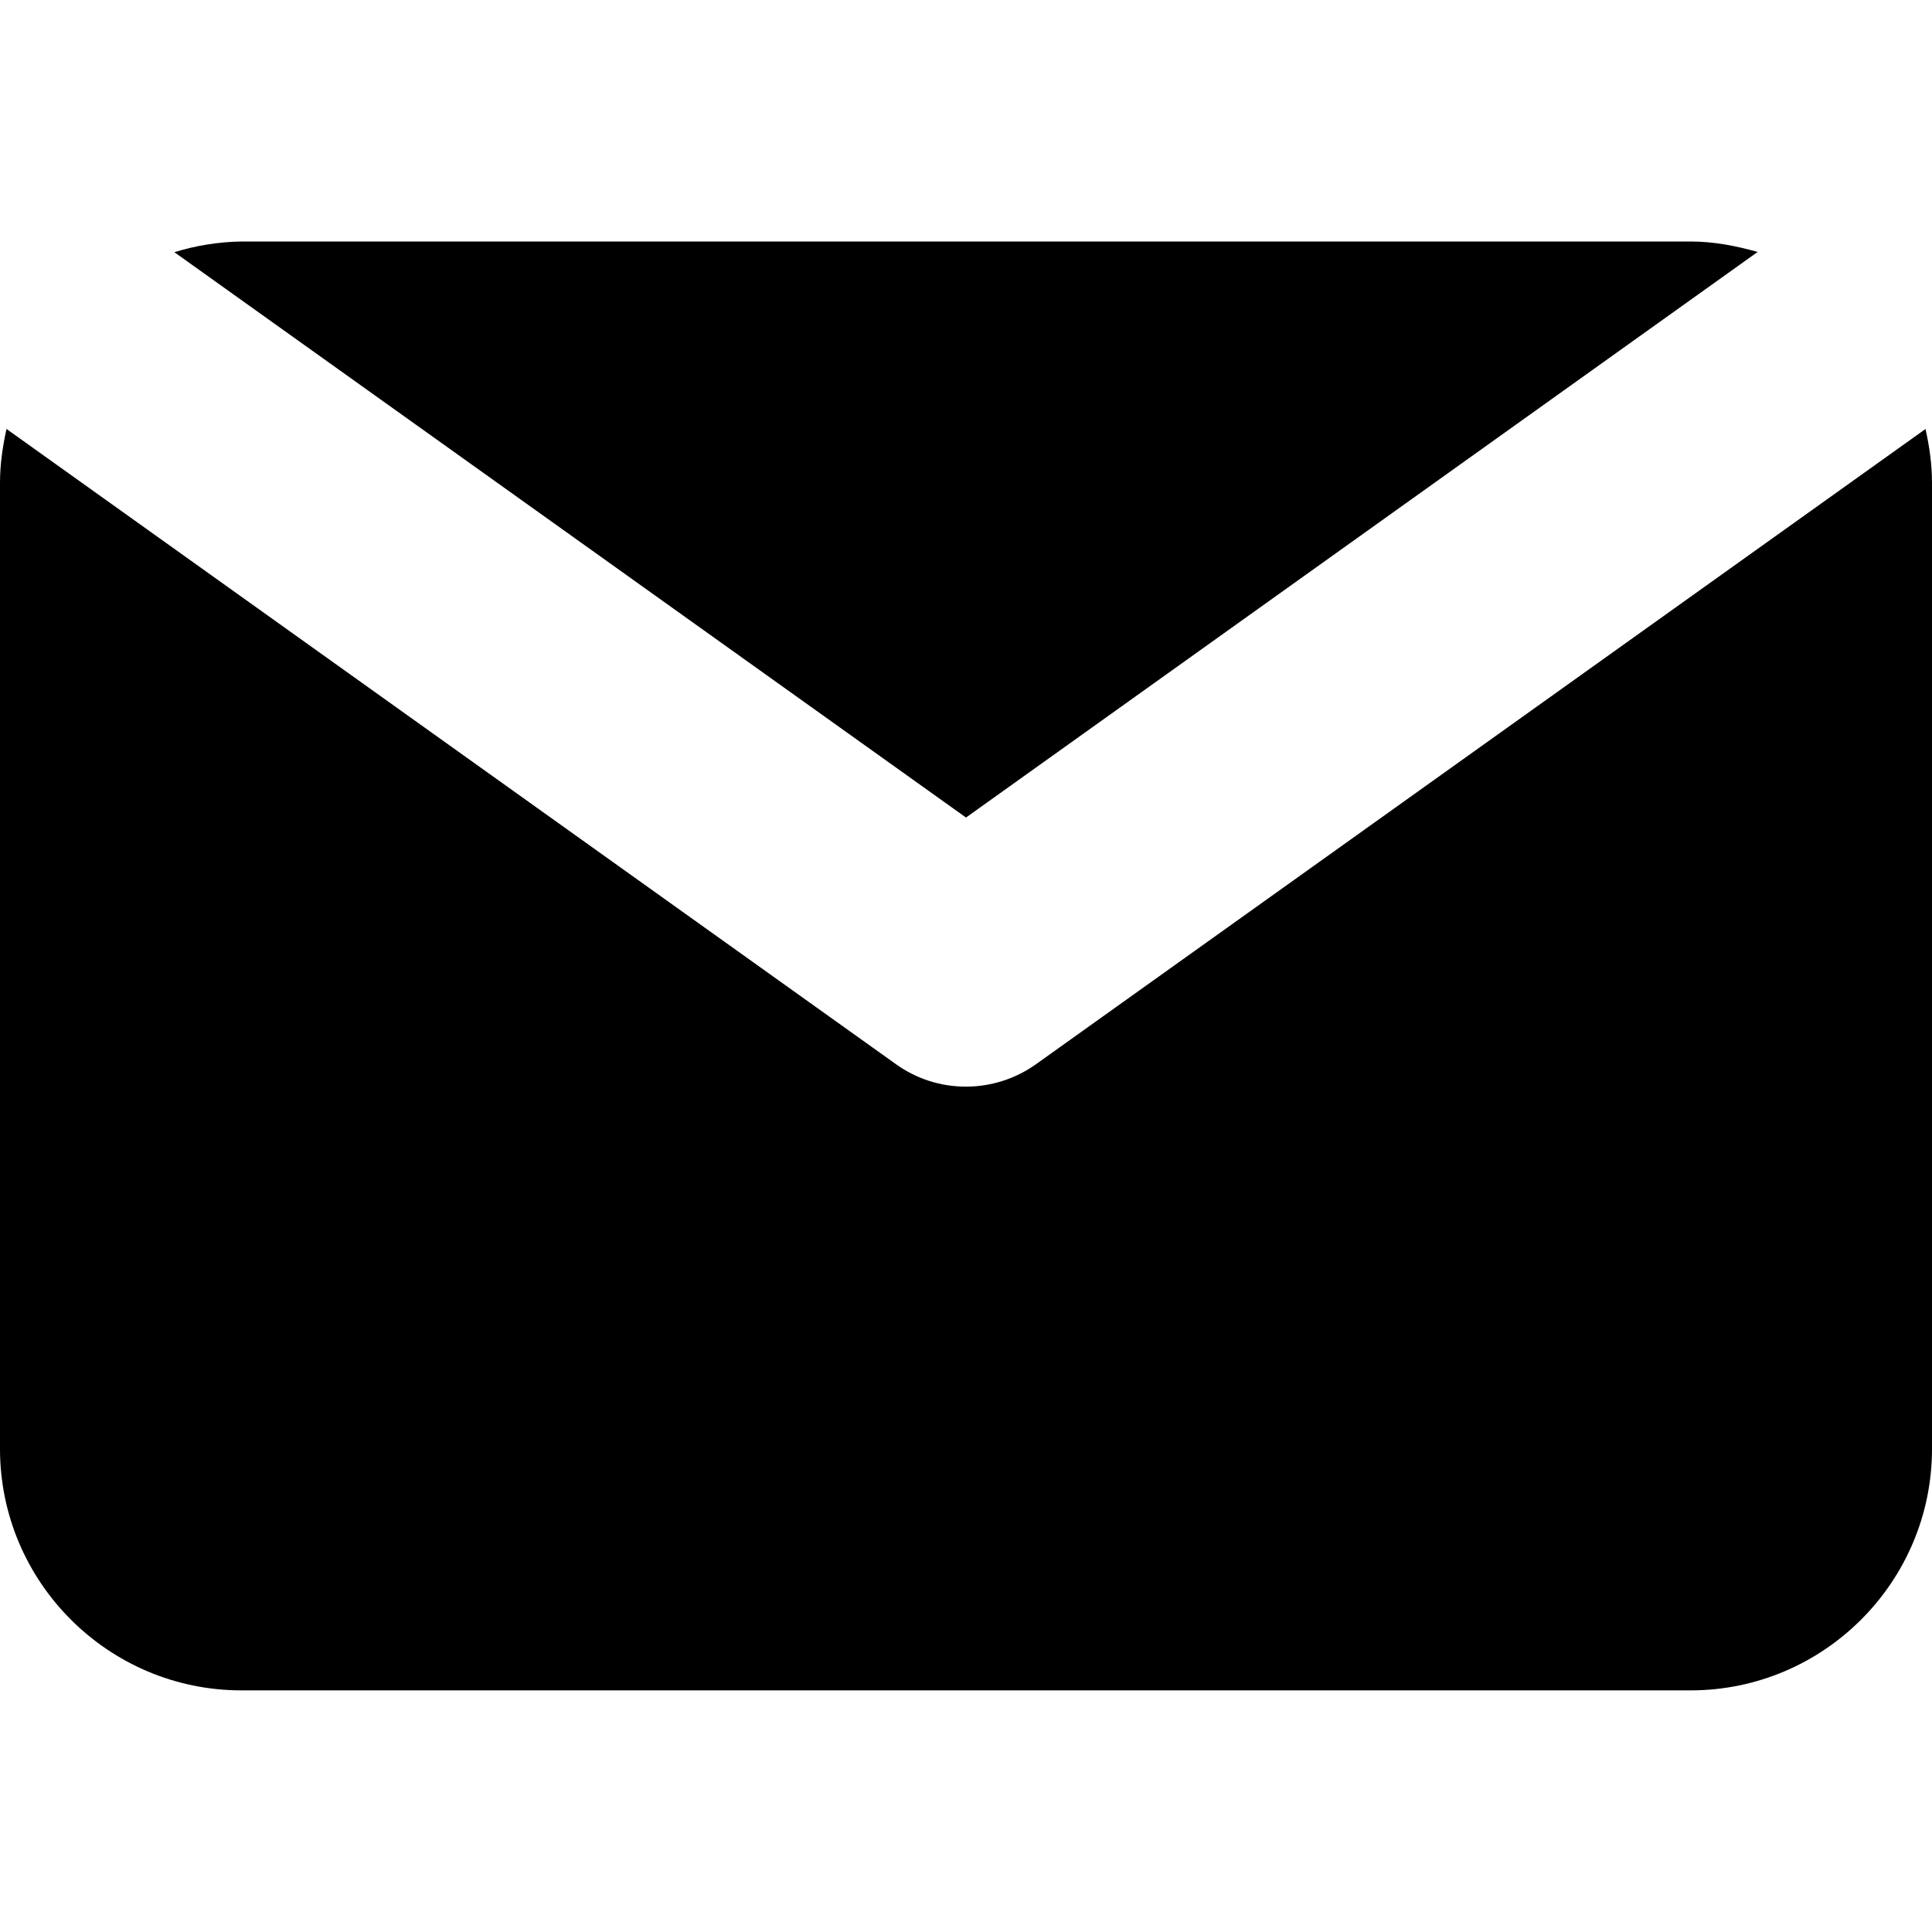
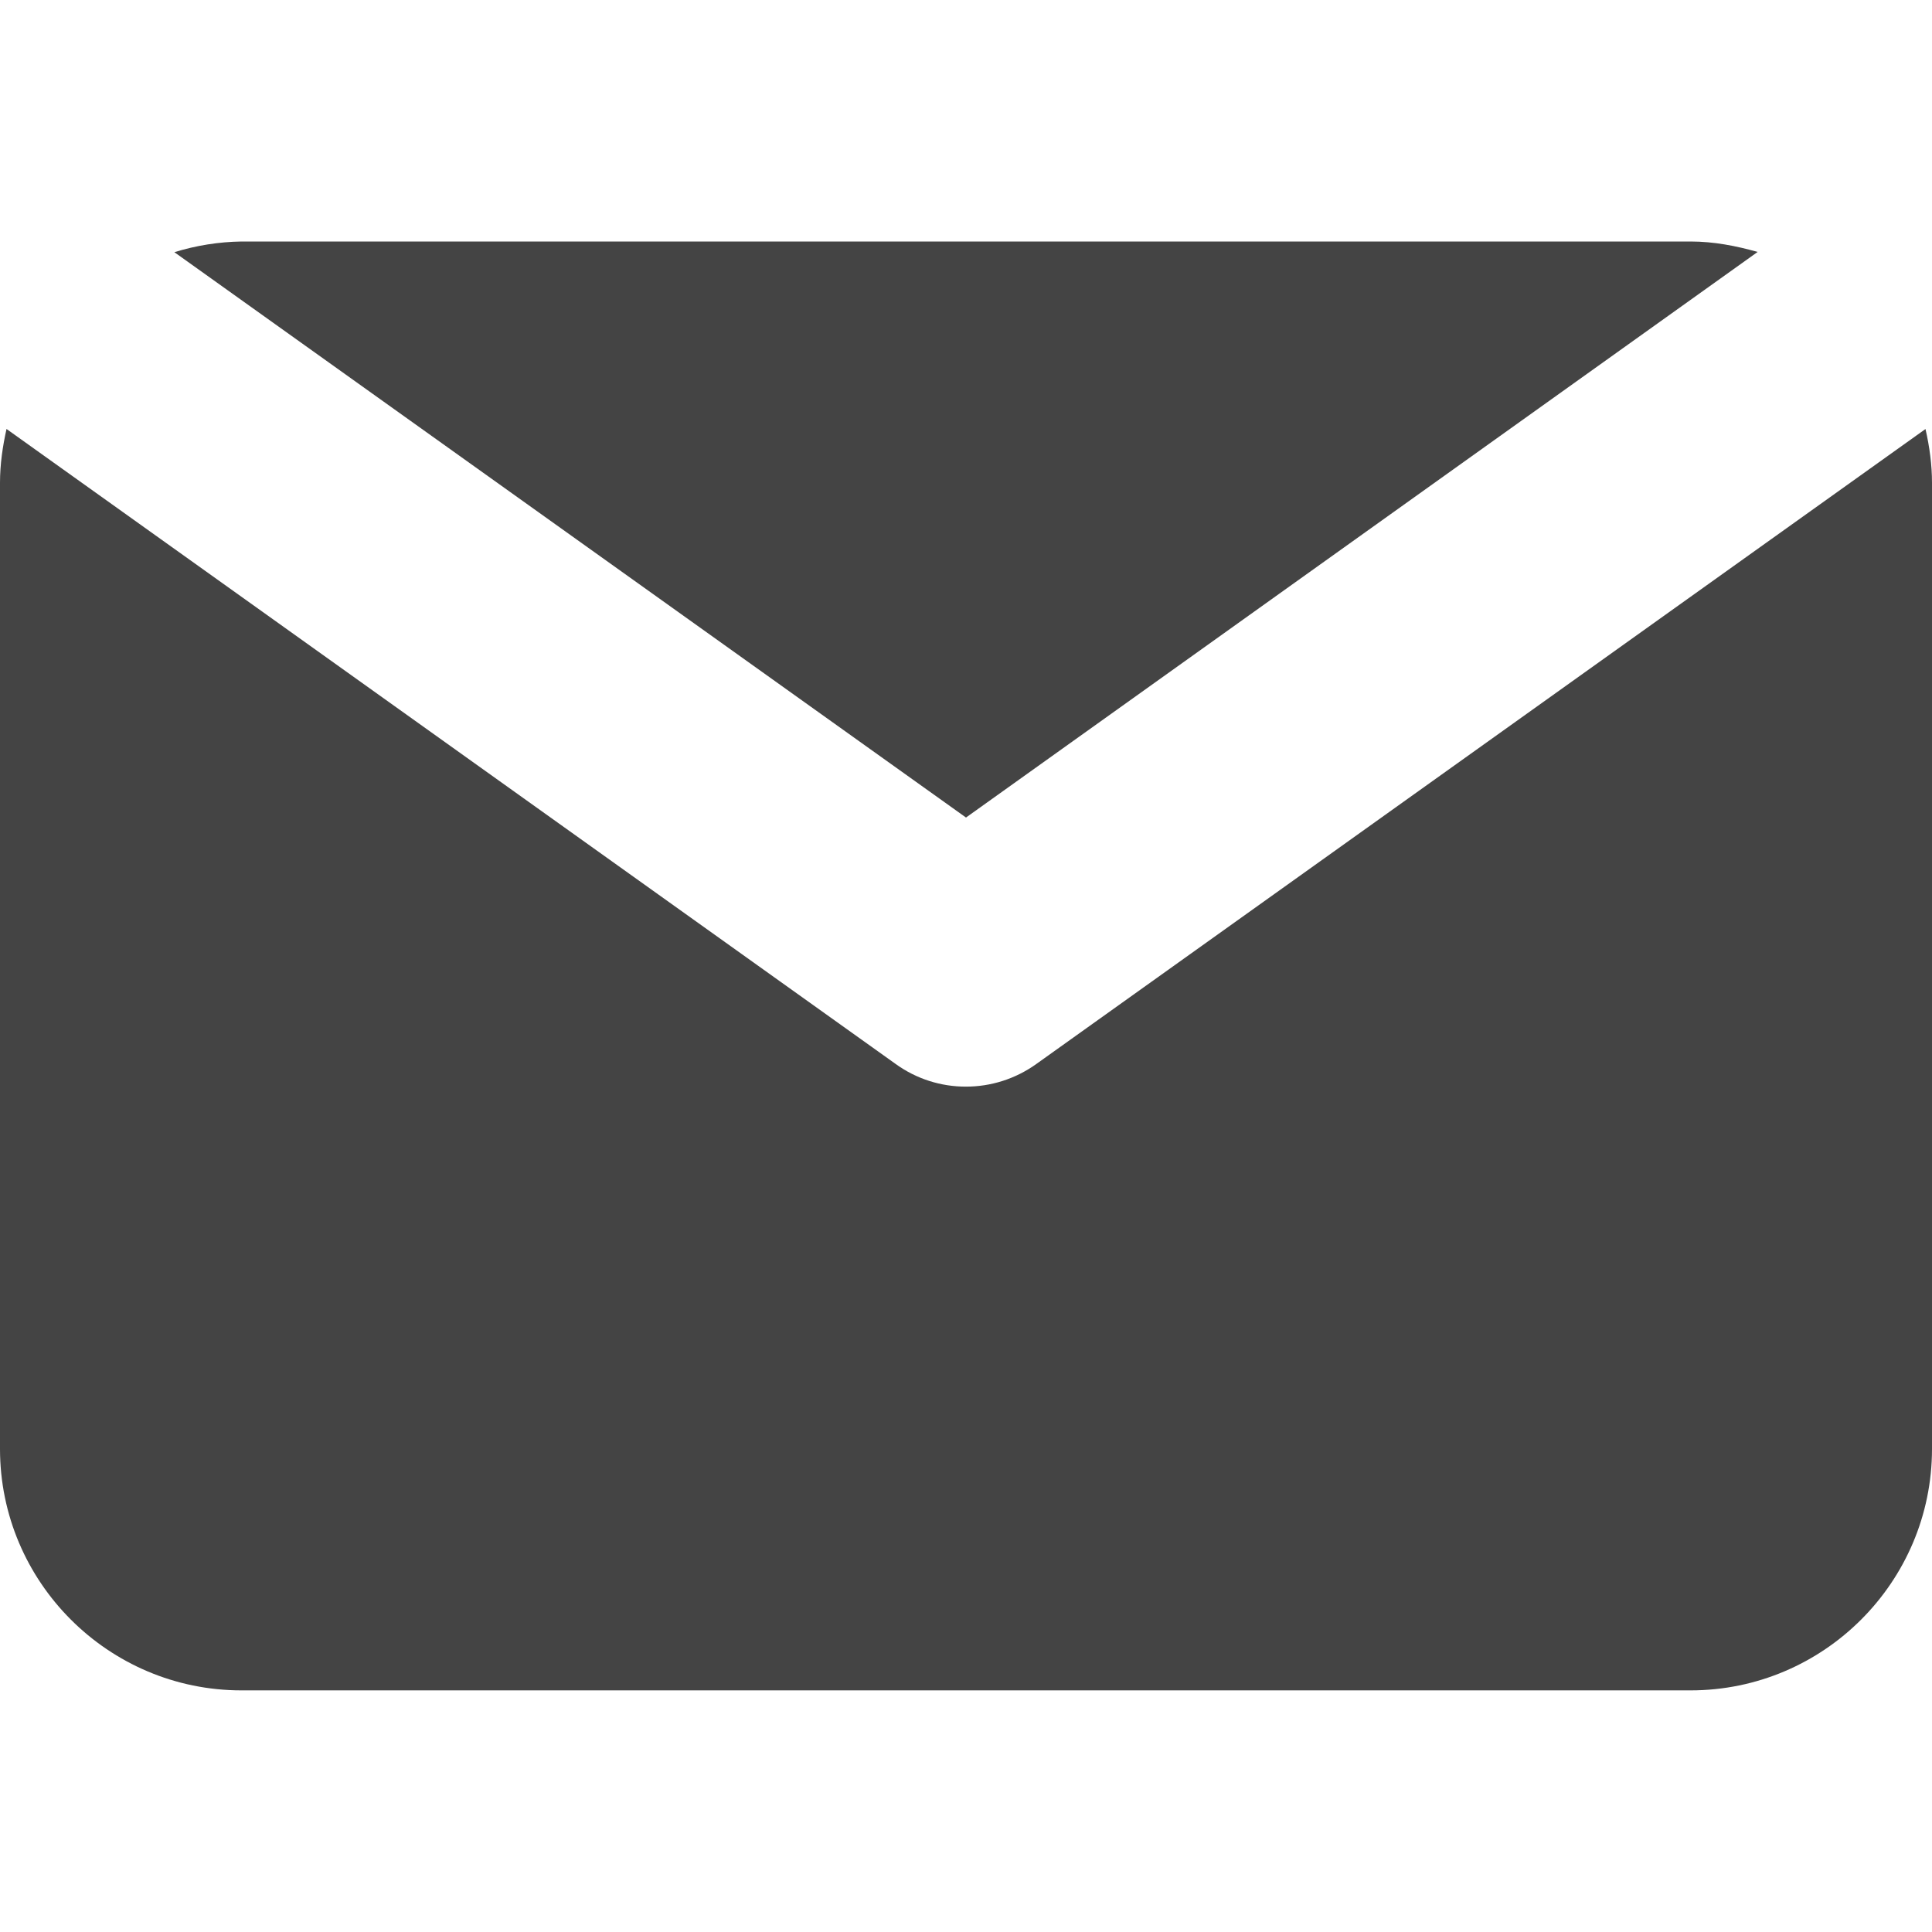
<svg xmlns="http://www.w3.org/2000/svg" width="32" height="32" viewBox="0 0 32 32">
-   <g class="nc-icon-wrapper" fill="#000000">
+   <g class="nc-icon-wrapper" fill="#444444">
    <g transform="translate(1889 -347)">
      <path d="M-1859.888 351.173l-13.112 9.368-13.112-9.364A3.976 3.976 0 0 1-1885 351h24c.388 0 .756.073 1.112.173z" />
      <path d="M-1873 364.998c.408 0 .814-.125 1.162-.373l14.73-10.519c.034.147.061.297.08.45.018.146.028.292.028.442v16c0 2.205-1.794 4-4 4h-24c-2.206 0-4-1.795-4-4v-16c0-.309.044-.606.108-.893l14.73 10.52a1.978 1.978 0 0 0 1.162.373z" />
    </g>
  </g>
</svg>
